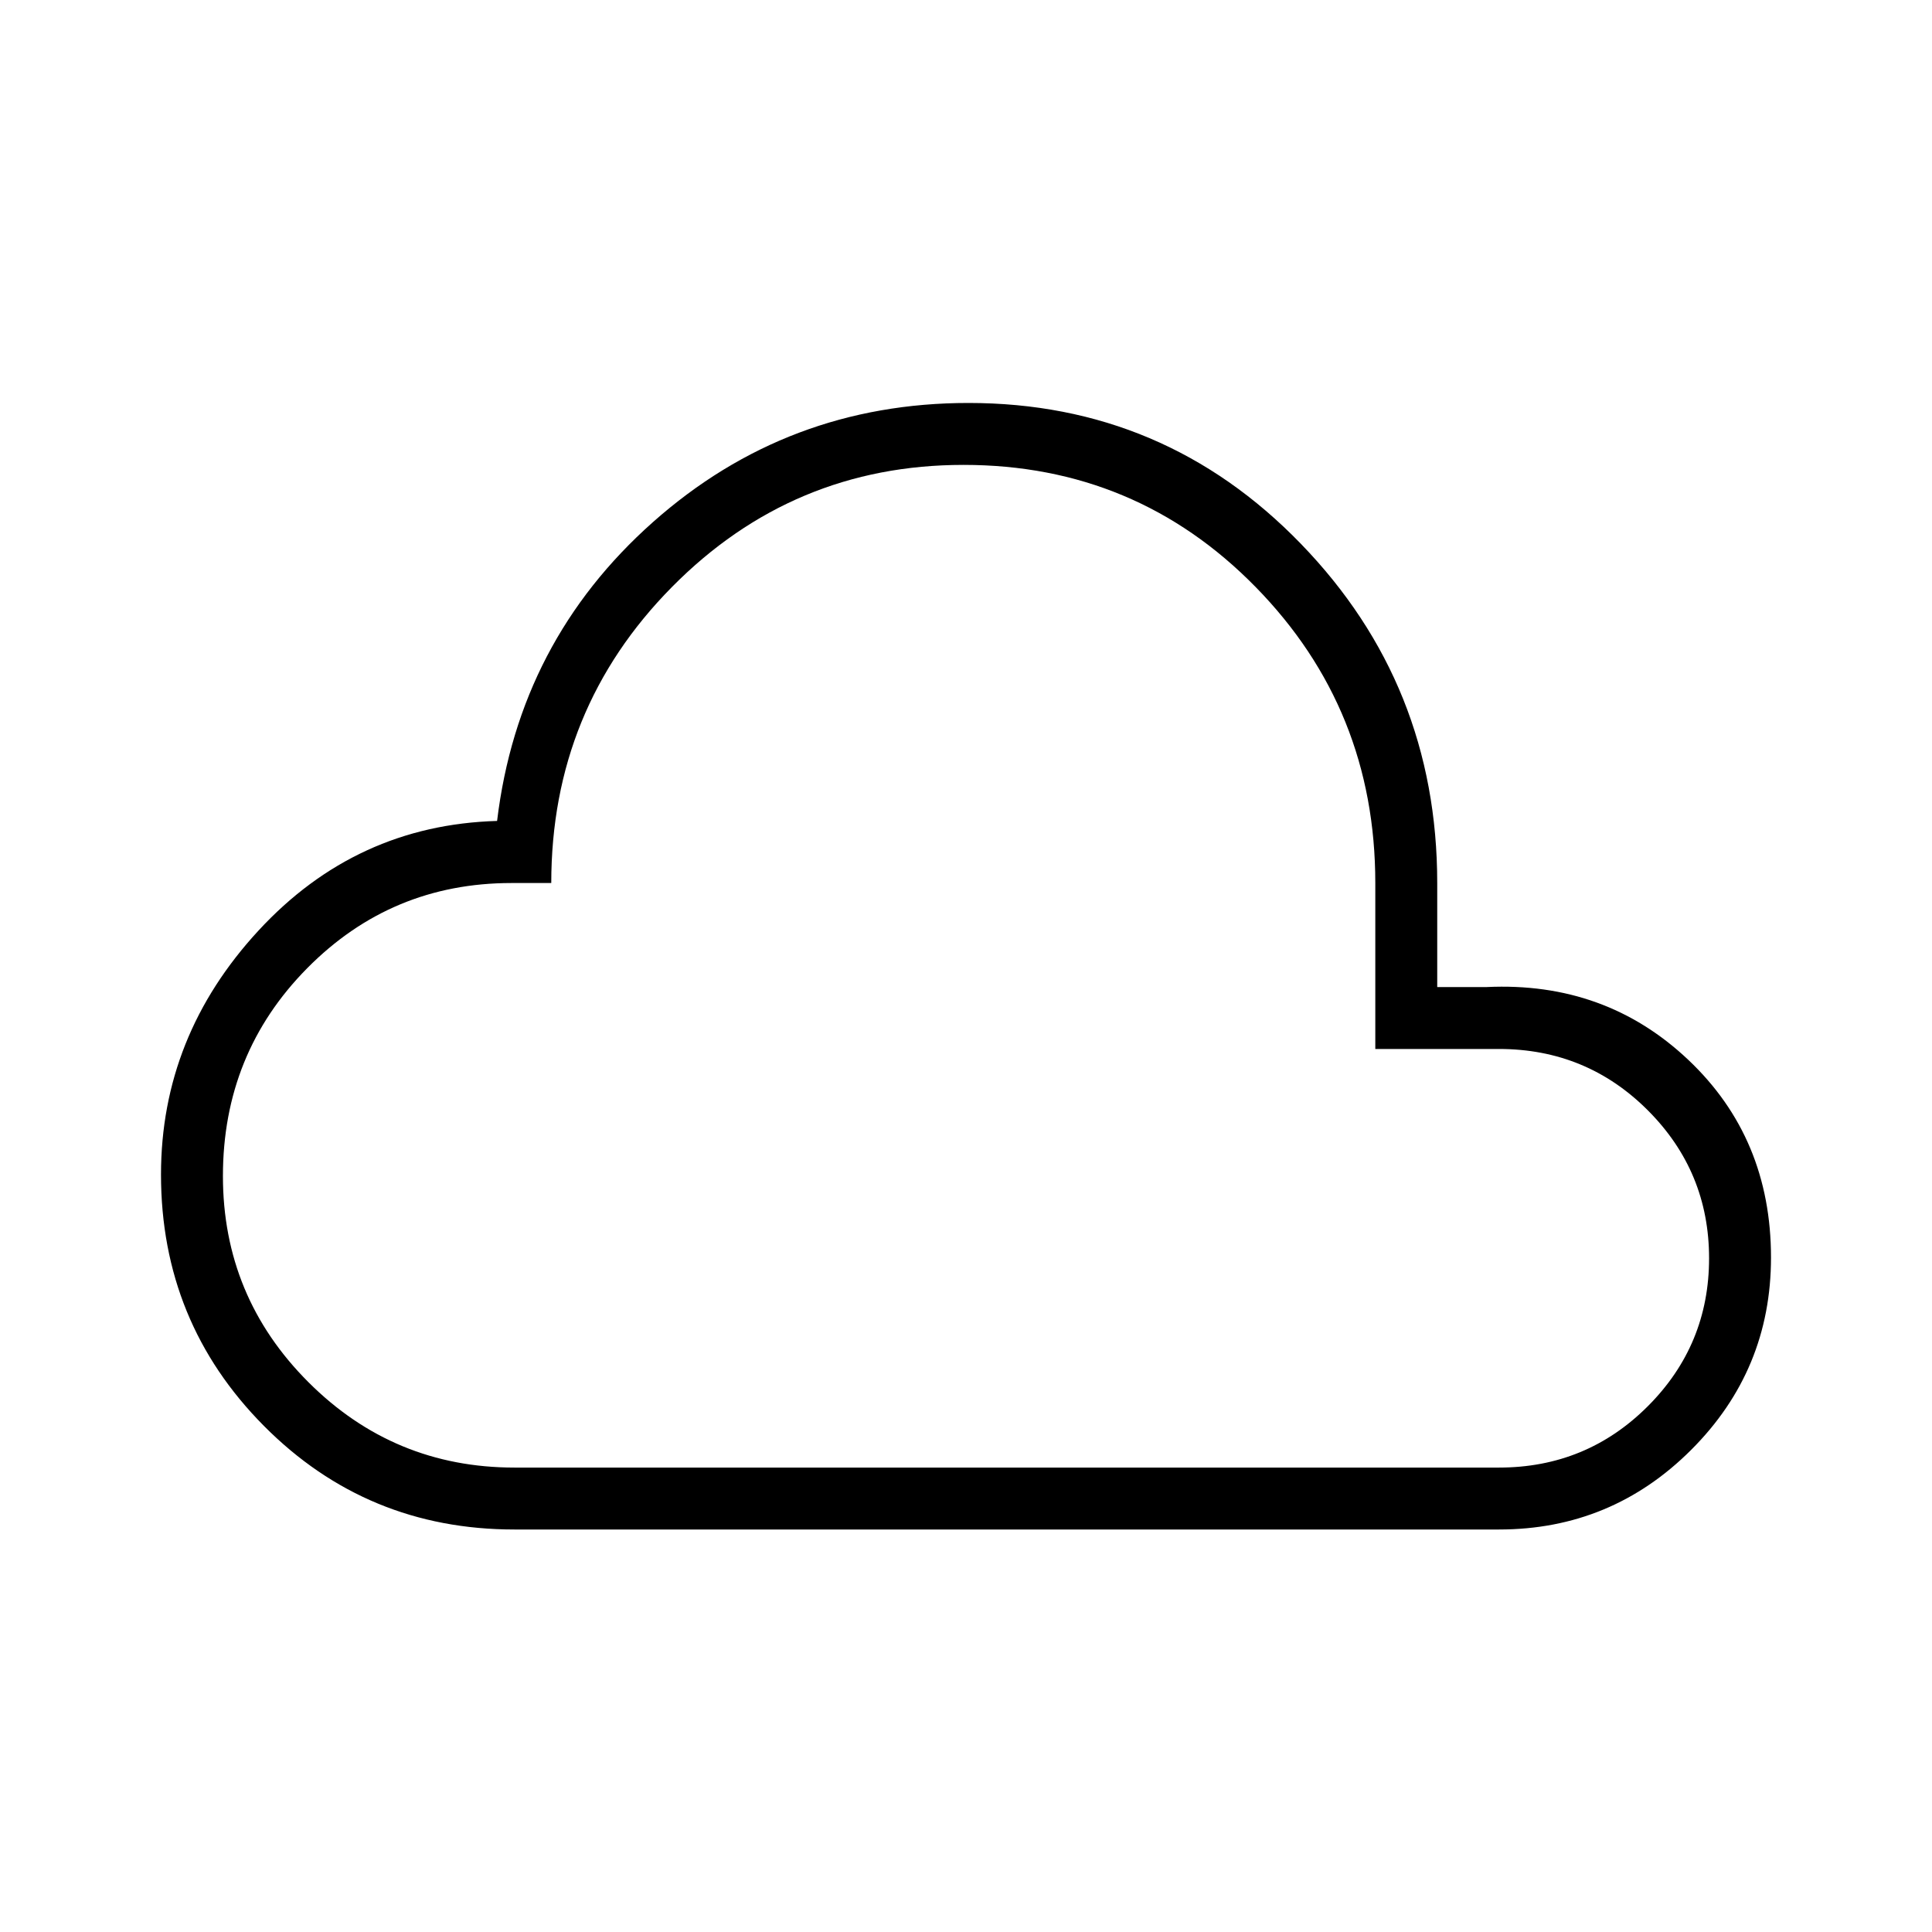
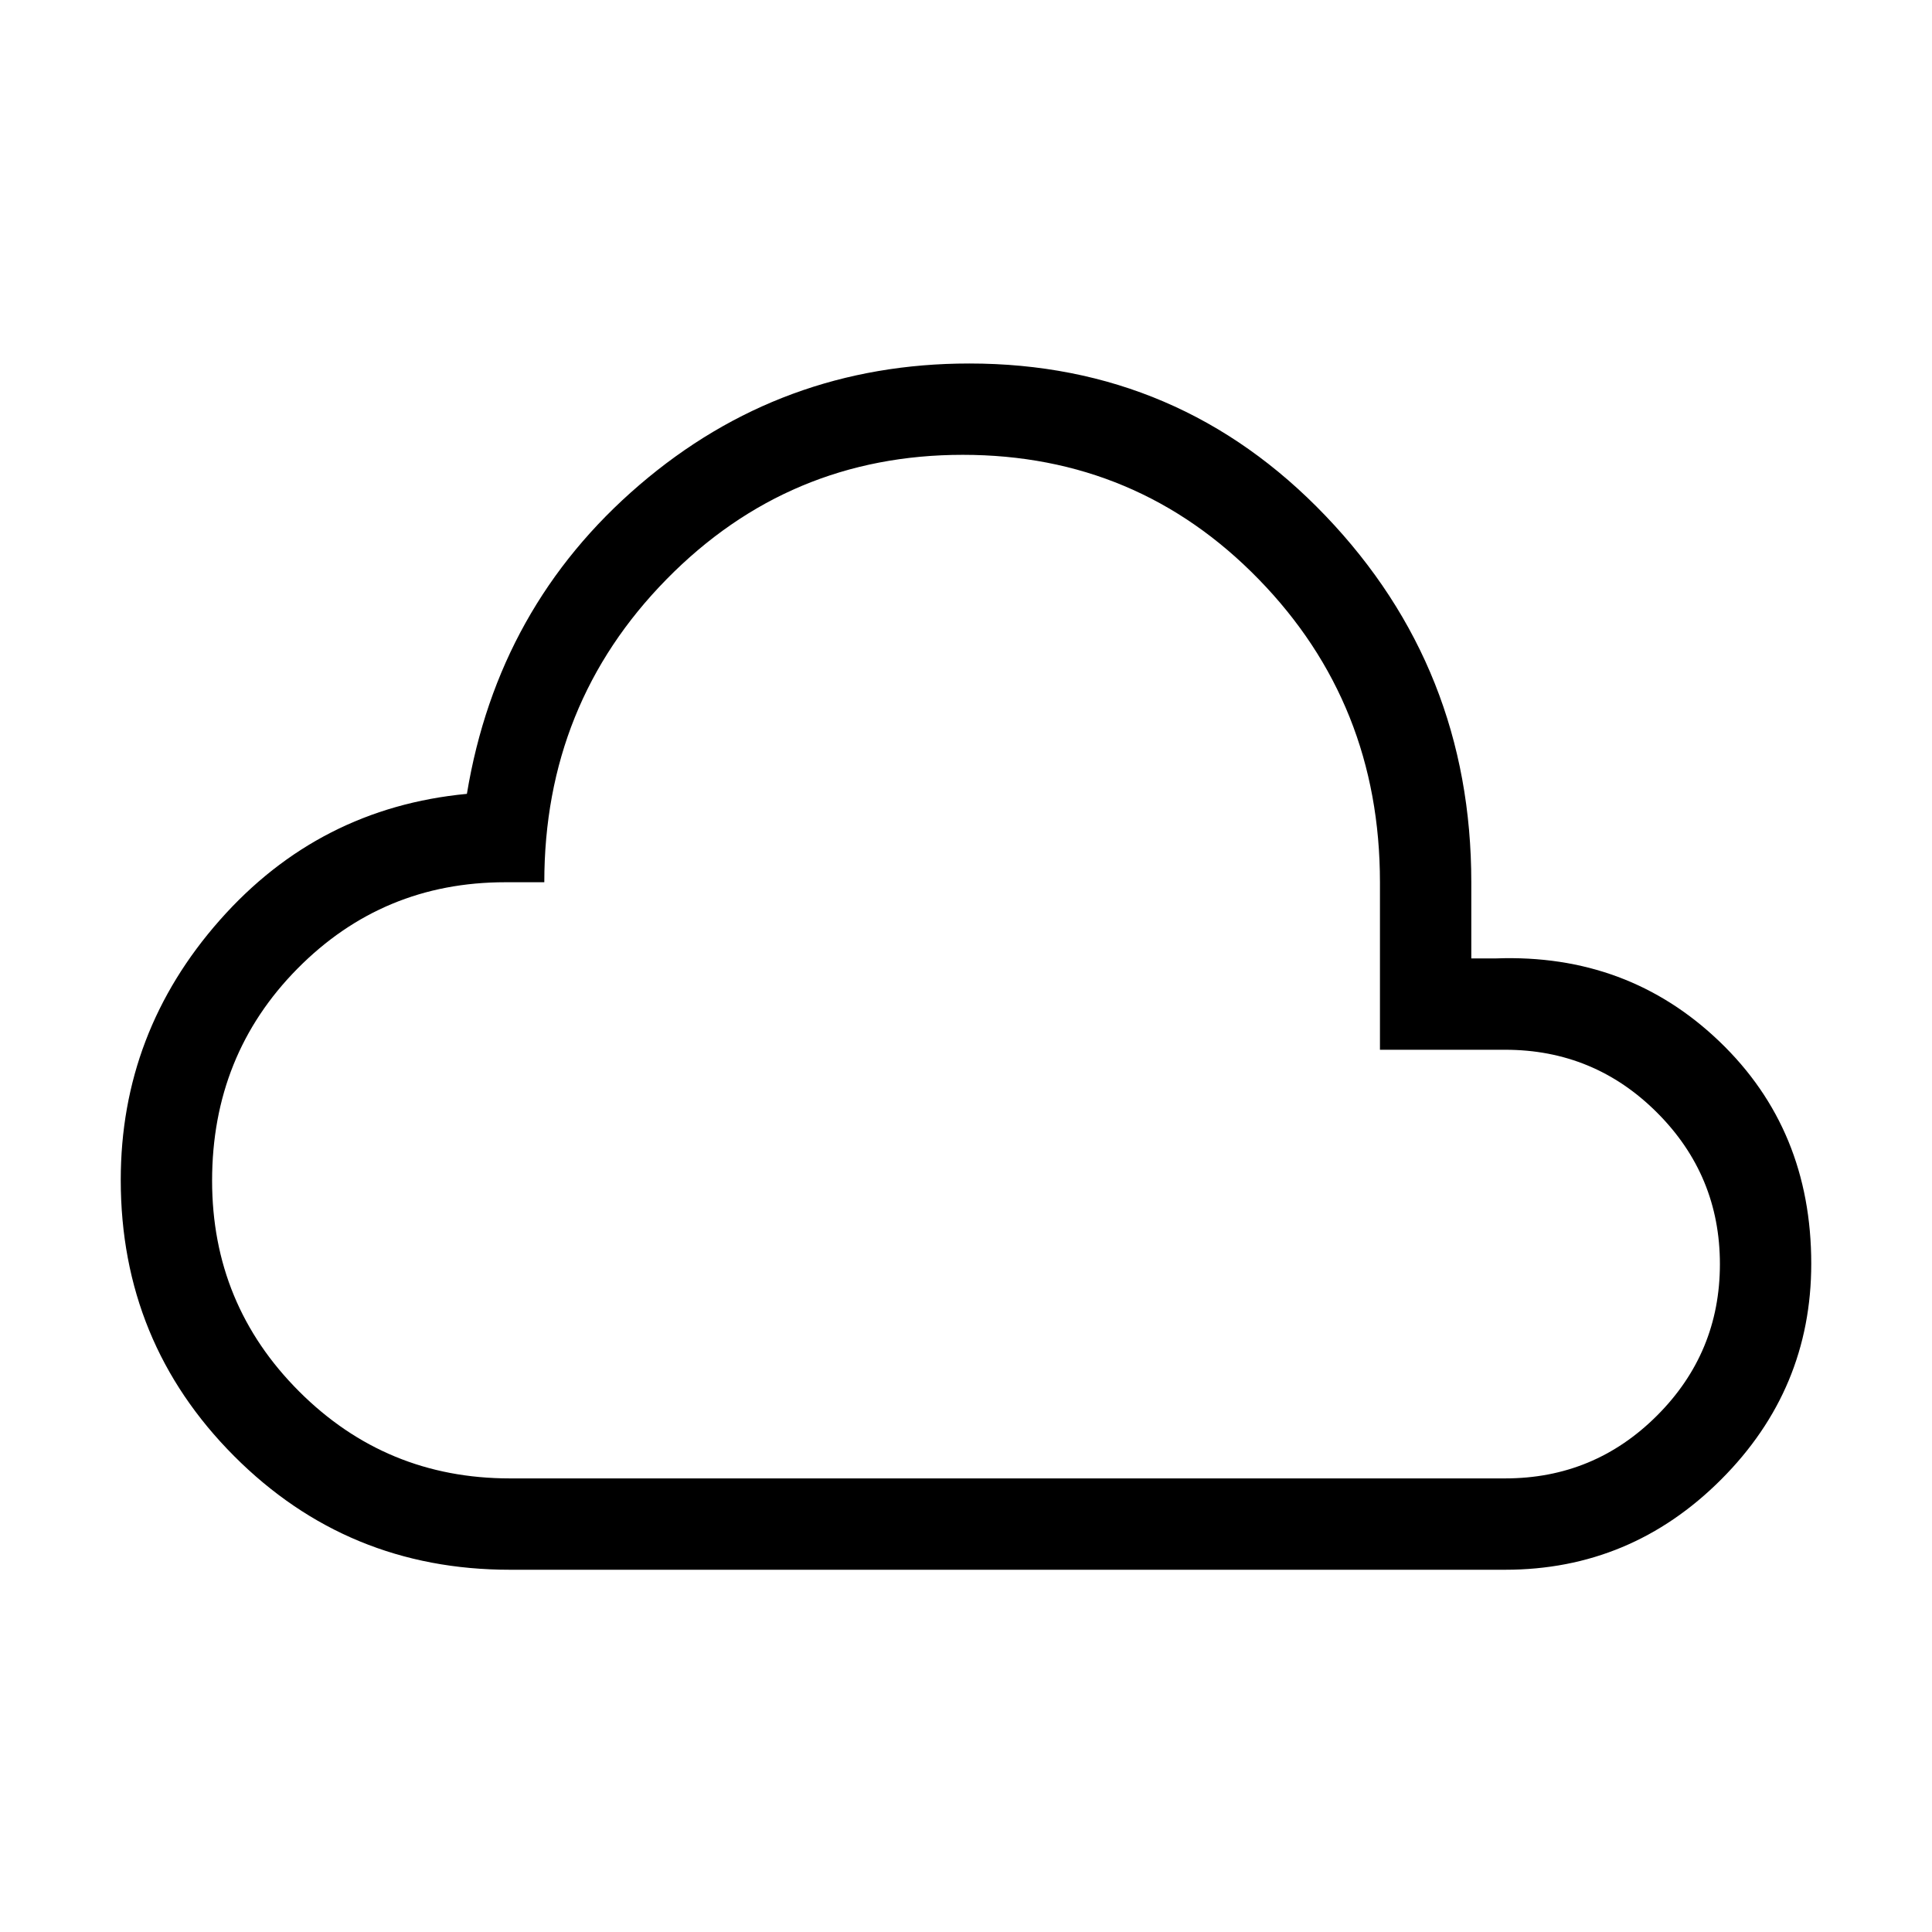
<svg xmlns="http://www.w3.org/2000/svg" width="24" height="24" viewBox="0 -960 960 960" fill="#000000">
-   <path d="M255.62-200q-73.39 0-124.5-51.5Q80-303 80-376.38q0-68.77 48.46-121.24 48.46-52.46 118.54-54.46 10.77-89.3 77.46-148.5 66.69-59.19 156.77-59.19 97.39 0 165.15 69.96 67.77 69.96 67.77 168.58v51.69h24.62q58.92-2.77 100.08 36.12Q880-394.54 880-335.15q0 55.92-39.62 95.53Q800.77-200 744.85-200H255.62Zm0-30.77h489.23q43.46 0 73.92-30.46t30.46-73.54q0-43.08-30.46-73.54-30.46-30.46-73.92-30.46h-61.47v-82.46q0-86.39-59.46-147.08Q564.46-729 478.77-729q-84.92 0-144.89 60.69-59.96 60.69-59.96 147.08h-19.77q-59.69 0-101.53 42.35-41.85 42.34-41.85 103.26 0 59.93 42.46 102.39t102.39 42.46ZM480-480Z" />
+   <path d="M253.31-180q-80.69 0-137-56.5T60-373.69q0-73.39 49.23-129.12 49.23-55.73 122.77-62.73 15.39-93.15 85.73-153.5 70.35-60.34 163.89-60.34 104.69 0 177.07 75.73 72.39 75.73 72.39 182.03v37.85h12.3q65.47-2.38 111.04 41.31Q900-398.77 900-332.08q0 62.46-44.81 107.27Q810.38-180 747.92-180H253.31Zm0-45.39h494.61q44.23 0 75.46-31.23 31.23-31.23 31.23-75.26 0-44.04-31.23-75.27-31.23-31.23-75.46-31.23h-62.23v-83.24q0-88.69-60.23-150.53Q565.23-734 478.38-734q-86.46 0-147.19 61.85-60.73 61.84-60.73 150.53h-19.38q-60.85 0-103.27 42.93-42.42 42.92-42.42 105.38 0 61.46 43.23 104.69t104.69 43.23ZM480-480Z" />
</svg>
